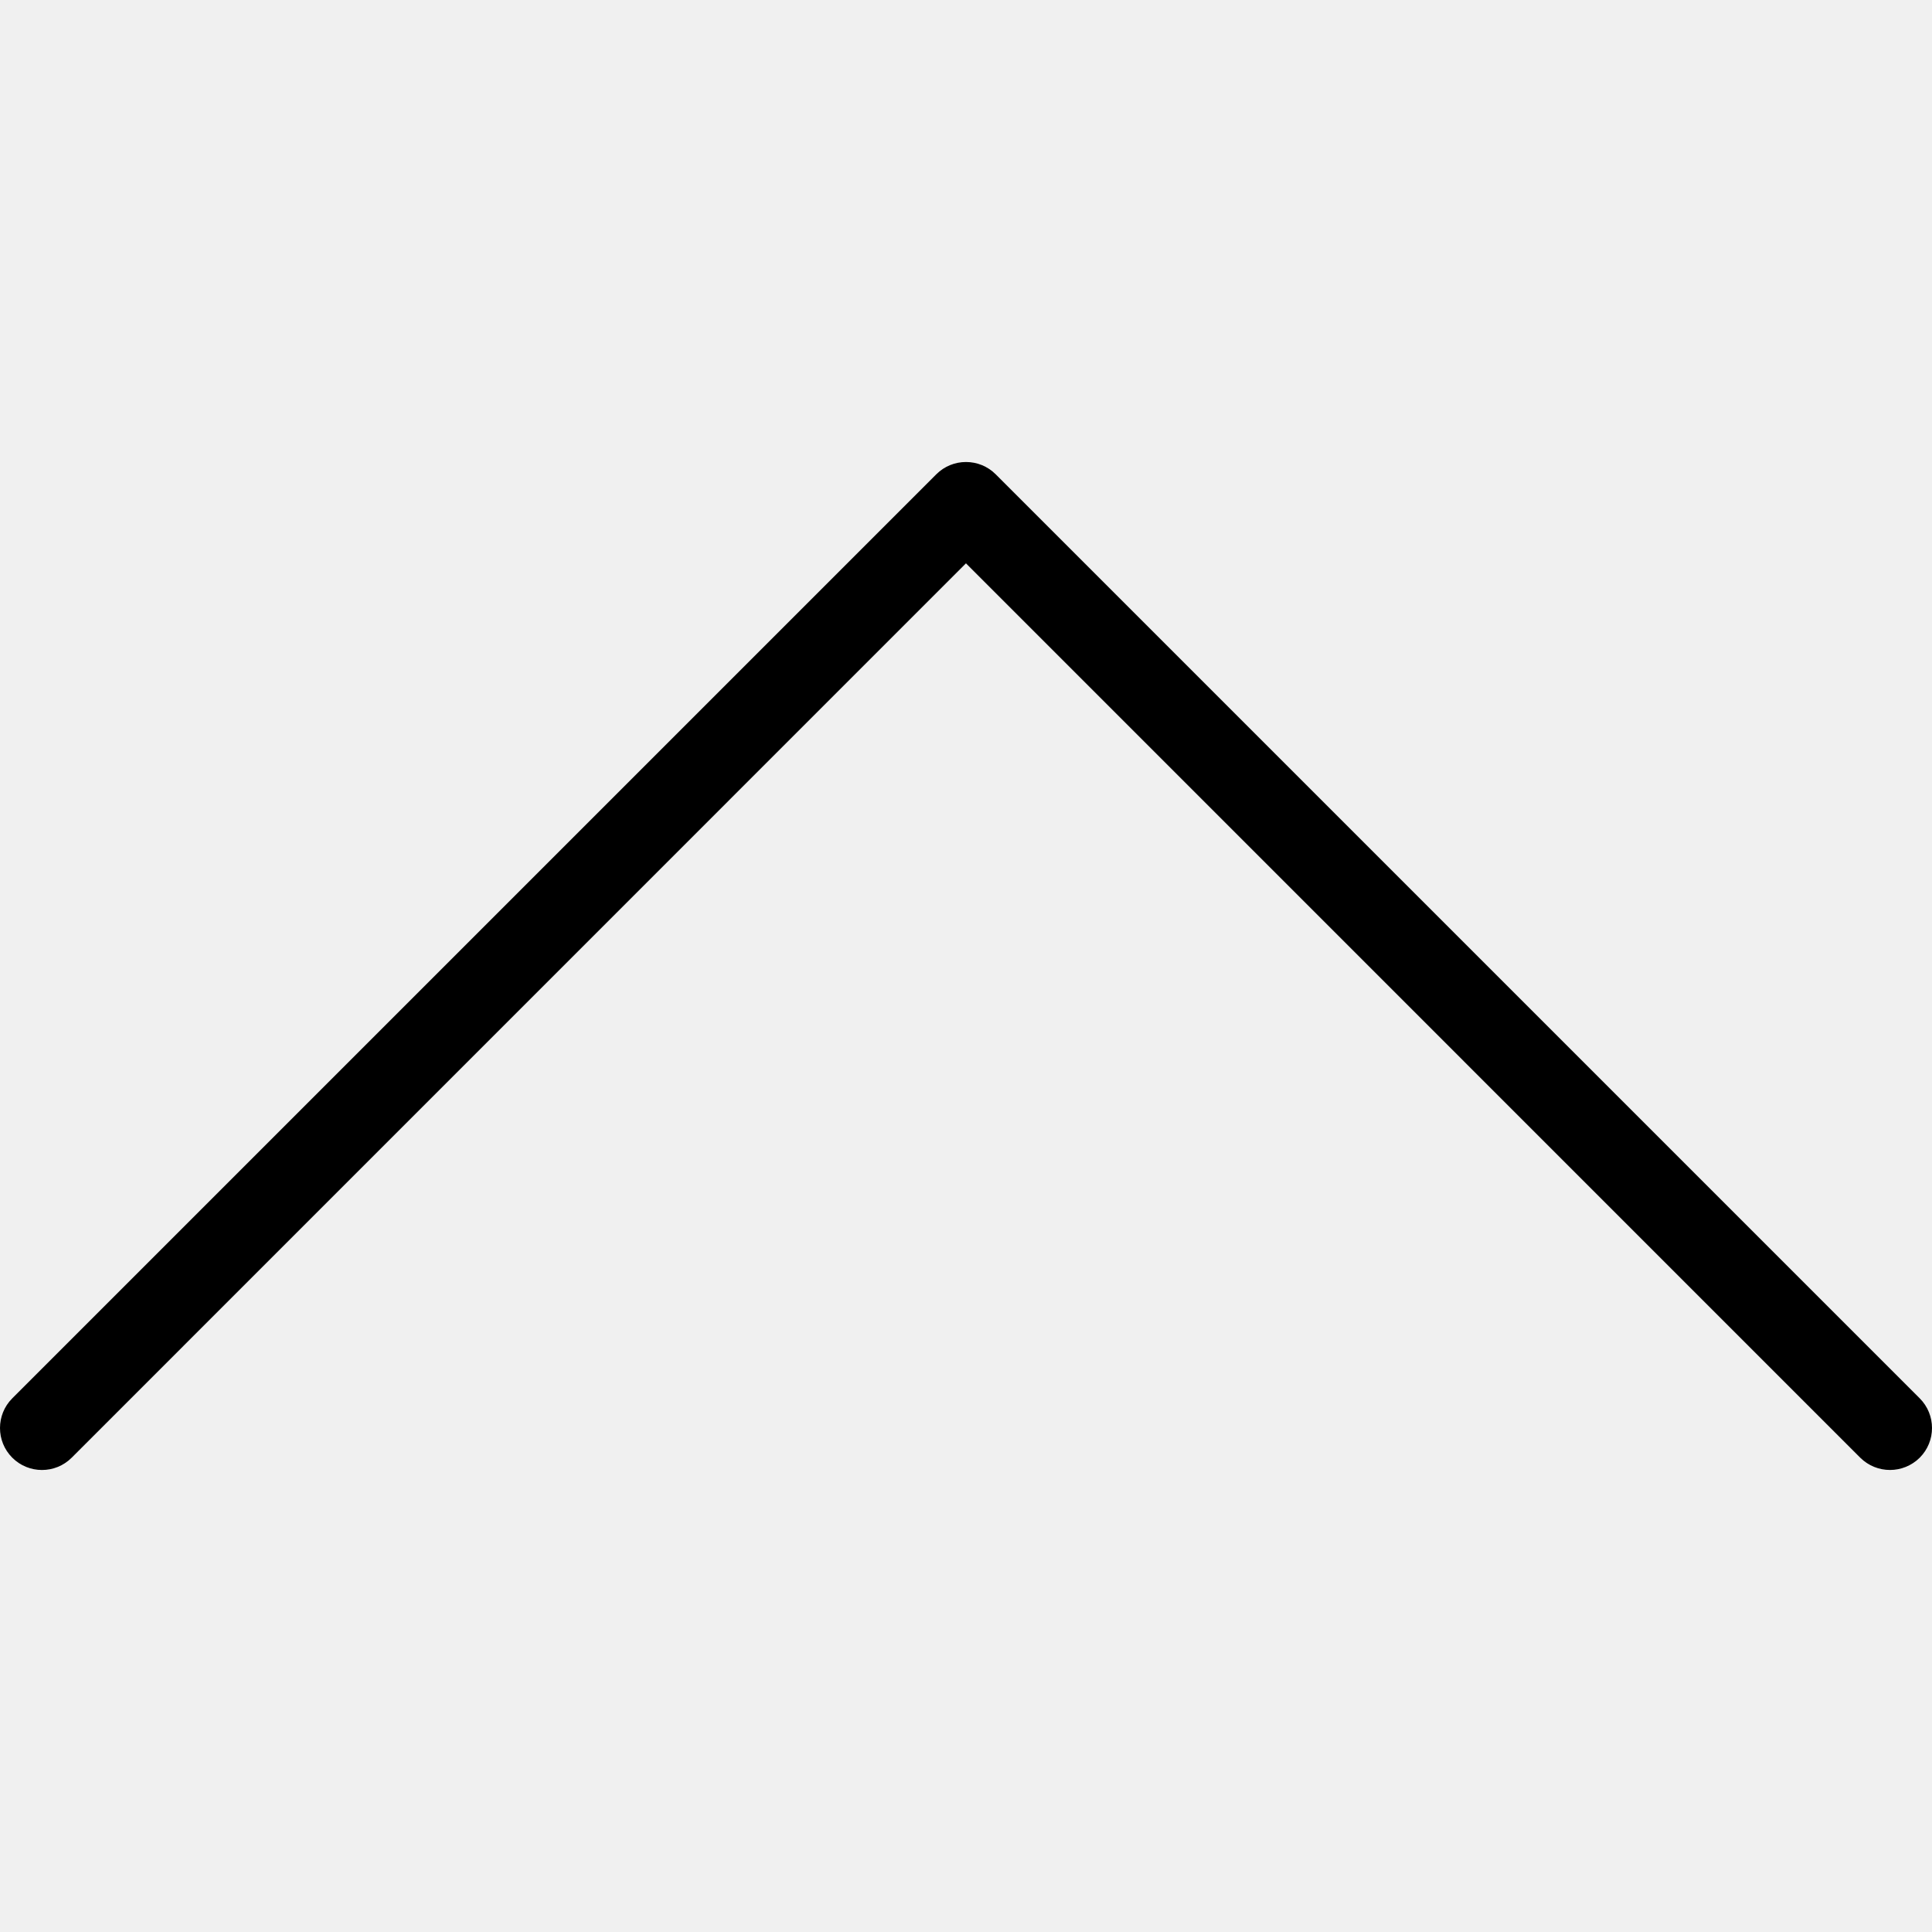
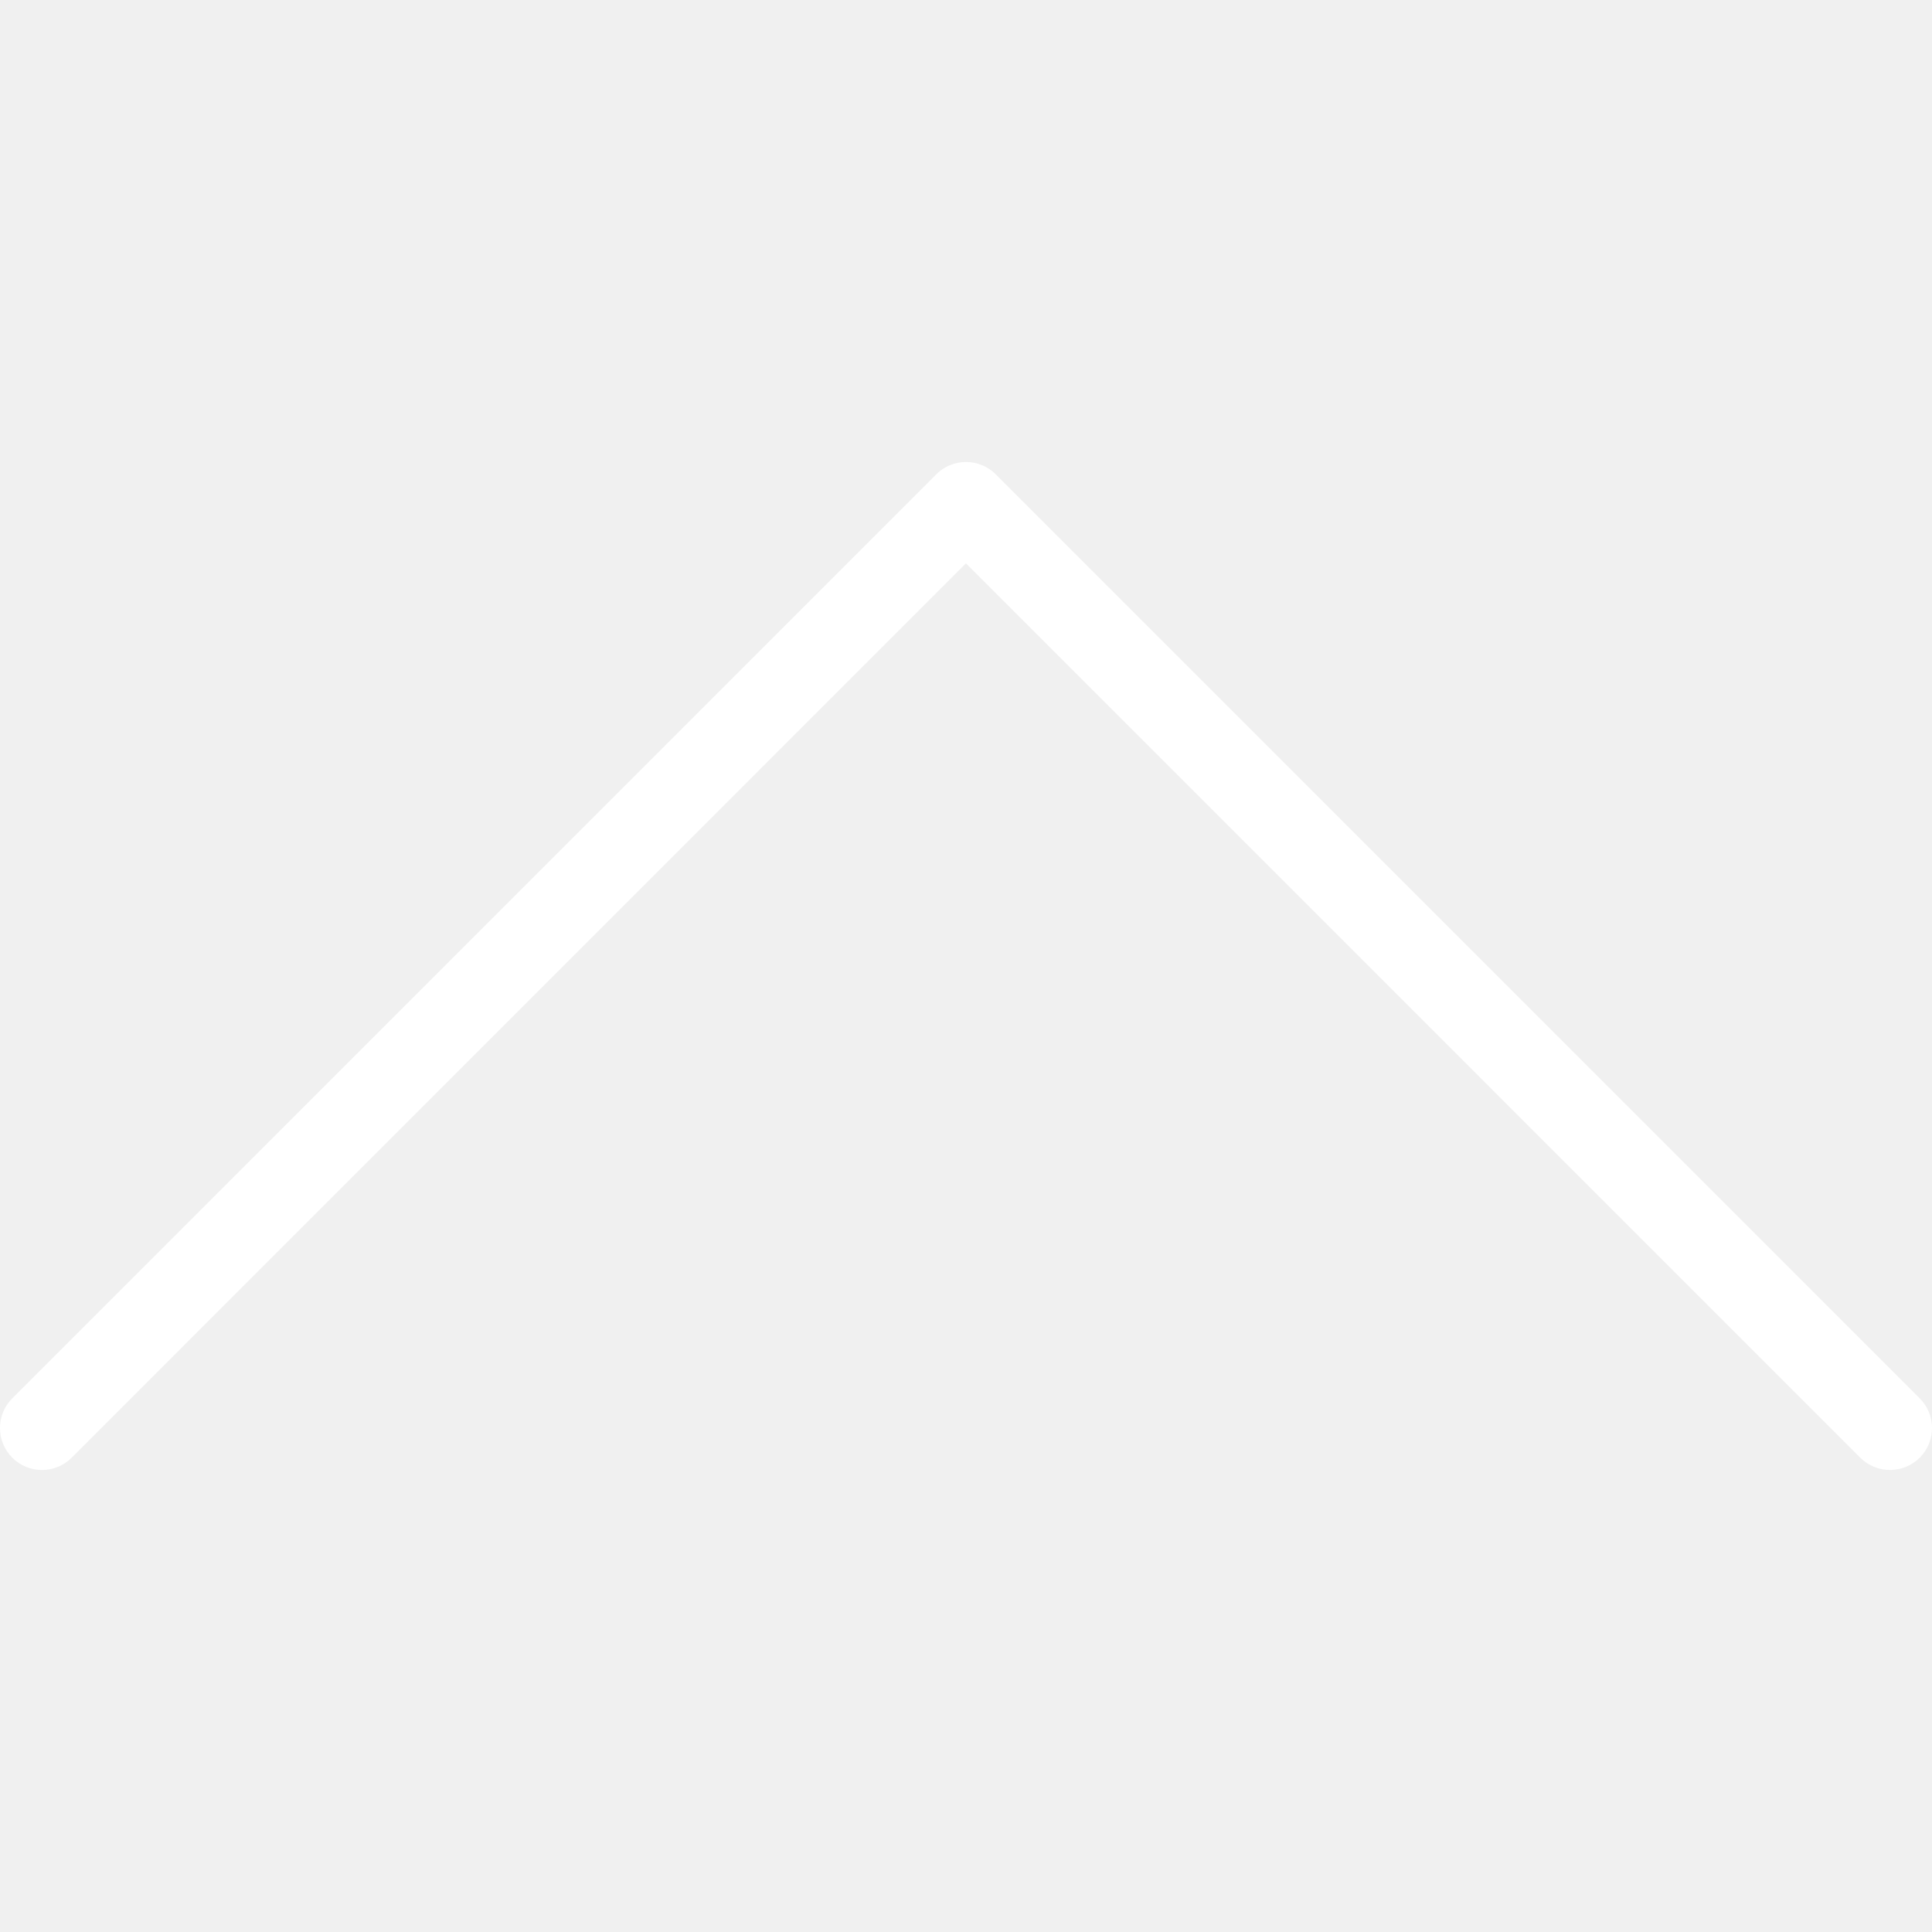
- <svg xmlns="http://www.w3.org/2000/svg" version="1.1" id="Capa_1" x="0px" y="0px" viewBox="0 0 490.656 490.656" style="enable-background:new 0 0 490.656 490.656;" xml:space="preserve">
+ <svg xmlns="http://www.w3.org/2000/svg" version="1.1" id="Capa_1" x="0px" y="0px" viewBox="0 0 490.656 490.656" style="enable-background:new 0 0 490.656 490.656;fill:white;" xml:space="preserve">
  <g>
    <g>
      <path d="M487.536,355.12L252.869,120.453c-4.16-4.16-10.923-4.16-15.083,0L3.12,355.12c-4.16,4.16-4.16,10.923,0,15.083    c4.16,4.16,10.923,4.16,15.083,0l227.115-227.136l227.115,227.136c2.091,2.069,4.821,3.115,7.552,3.115s5.461-1.045,7.552-3.115    C491.696,366.043,491.696,359.28,487.536,355.12z" />
    </g>
  </g>
  <g>
</g>
  <g>
</g>
  <g>
</g>
  <g>
</g>
  <g>
</g>
  <g>
</g>
  <g>
</g>
  <g>
</g>
  <g>
</g>
  <g>
</g>
  <g>
</g>
  <g>
</g>
  <g>
</g>
  <g>
</g>
  <g>
</g>
</svg>
